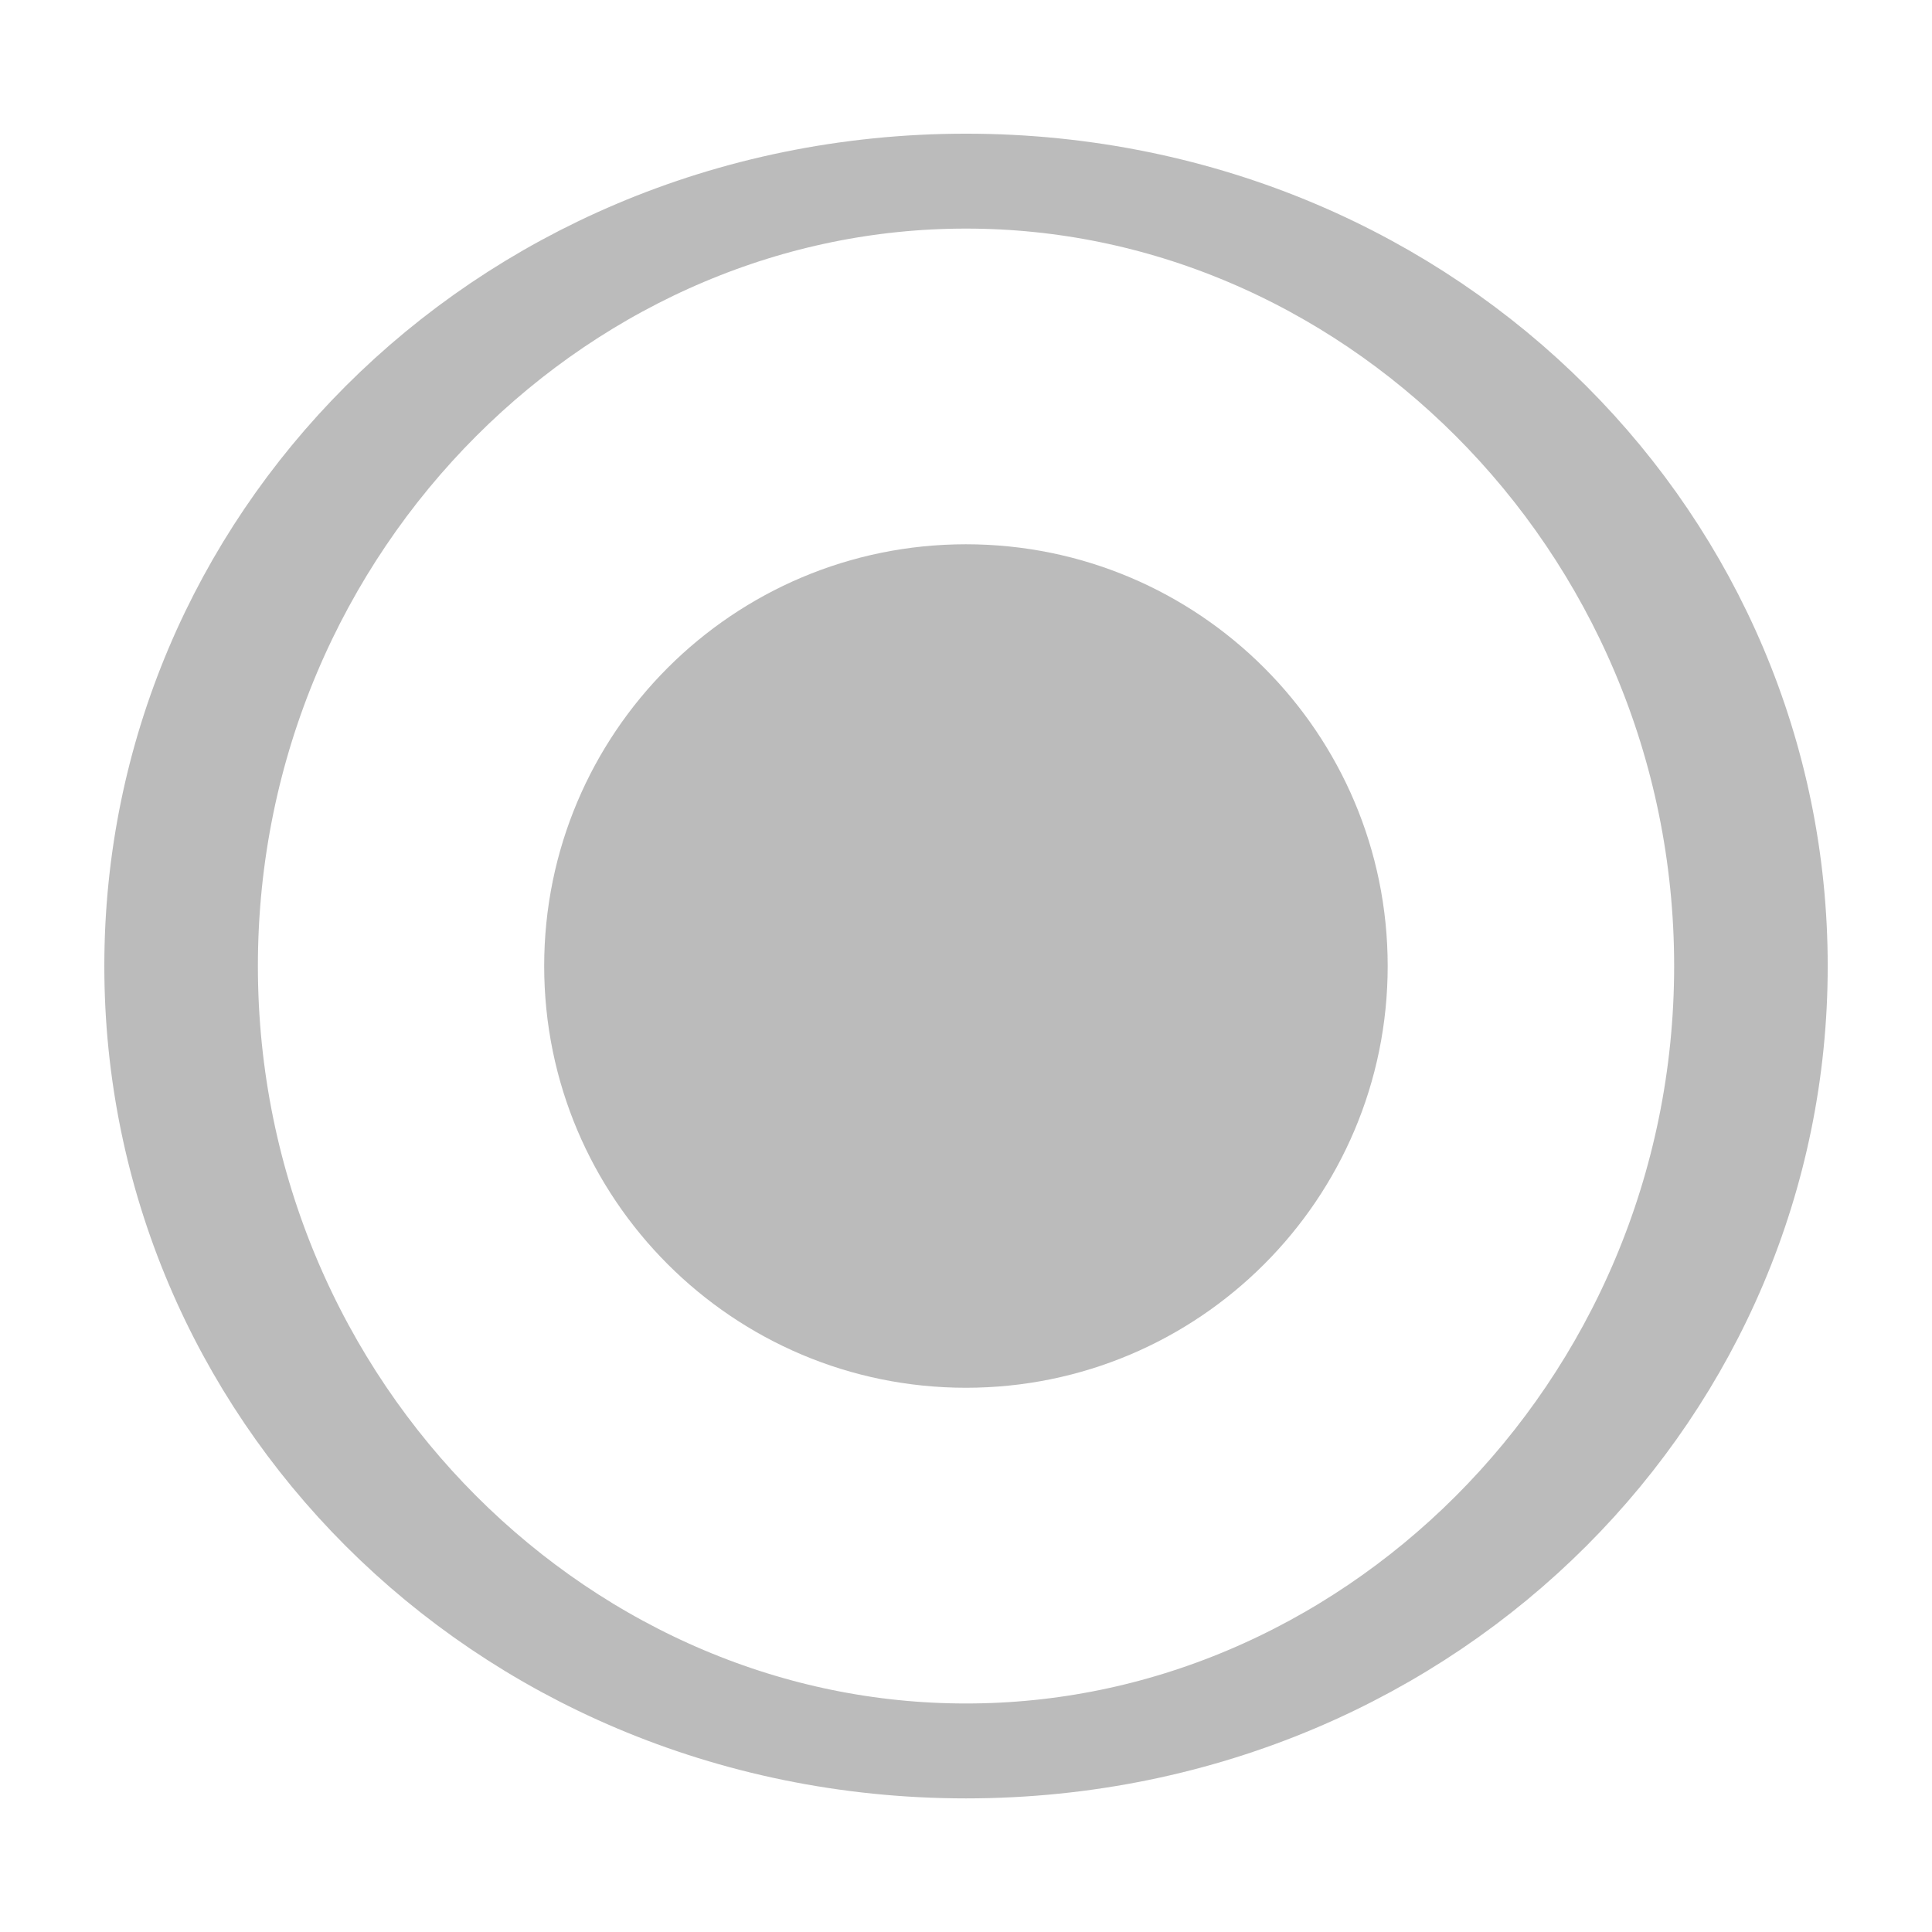
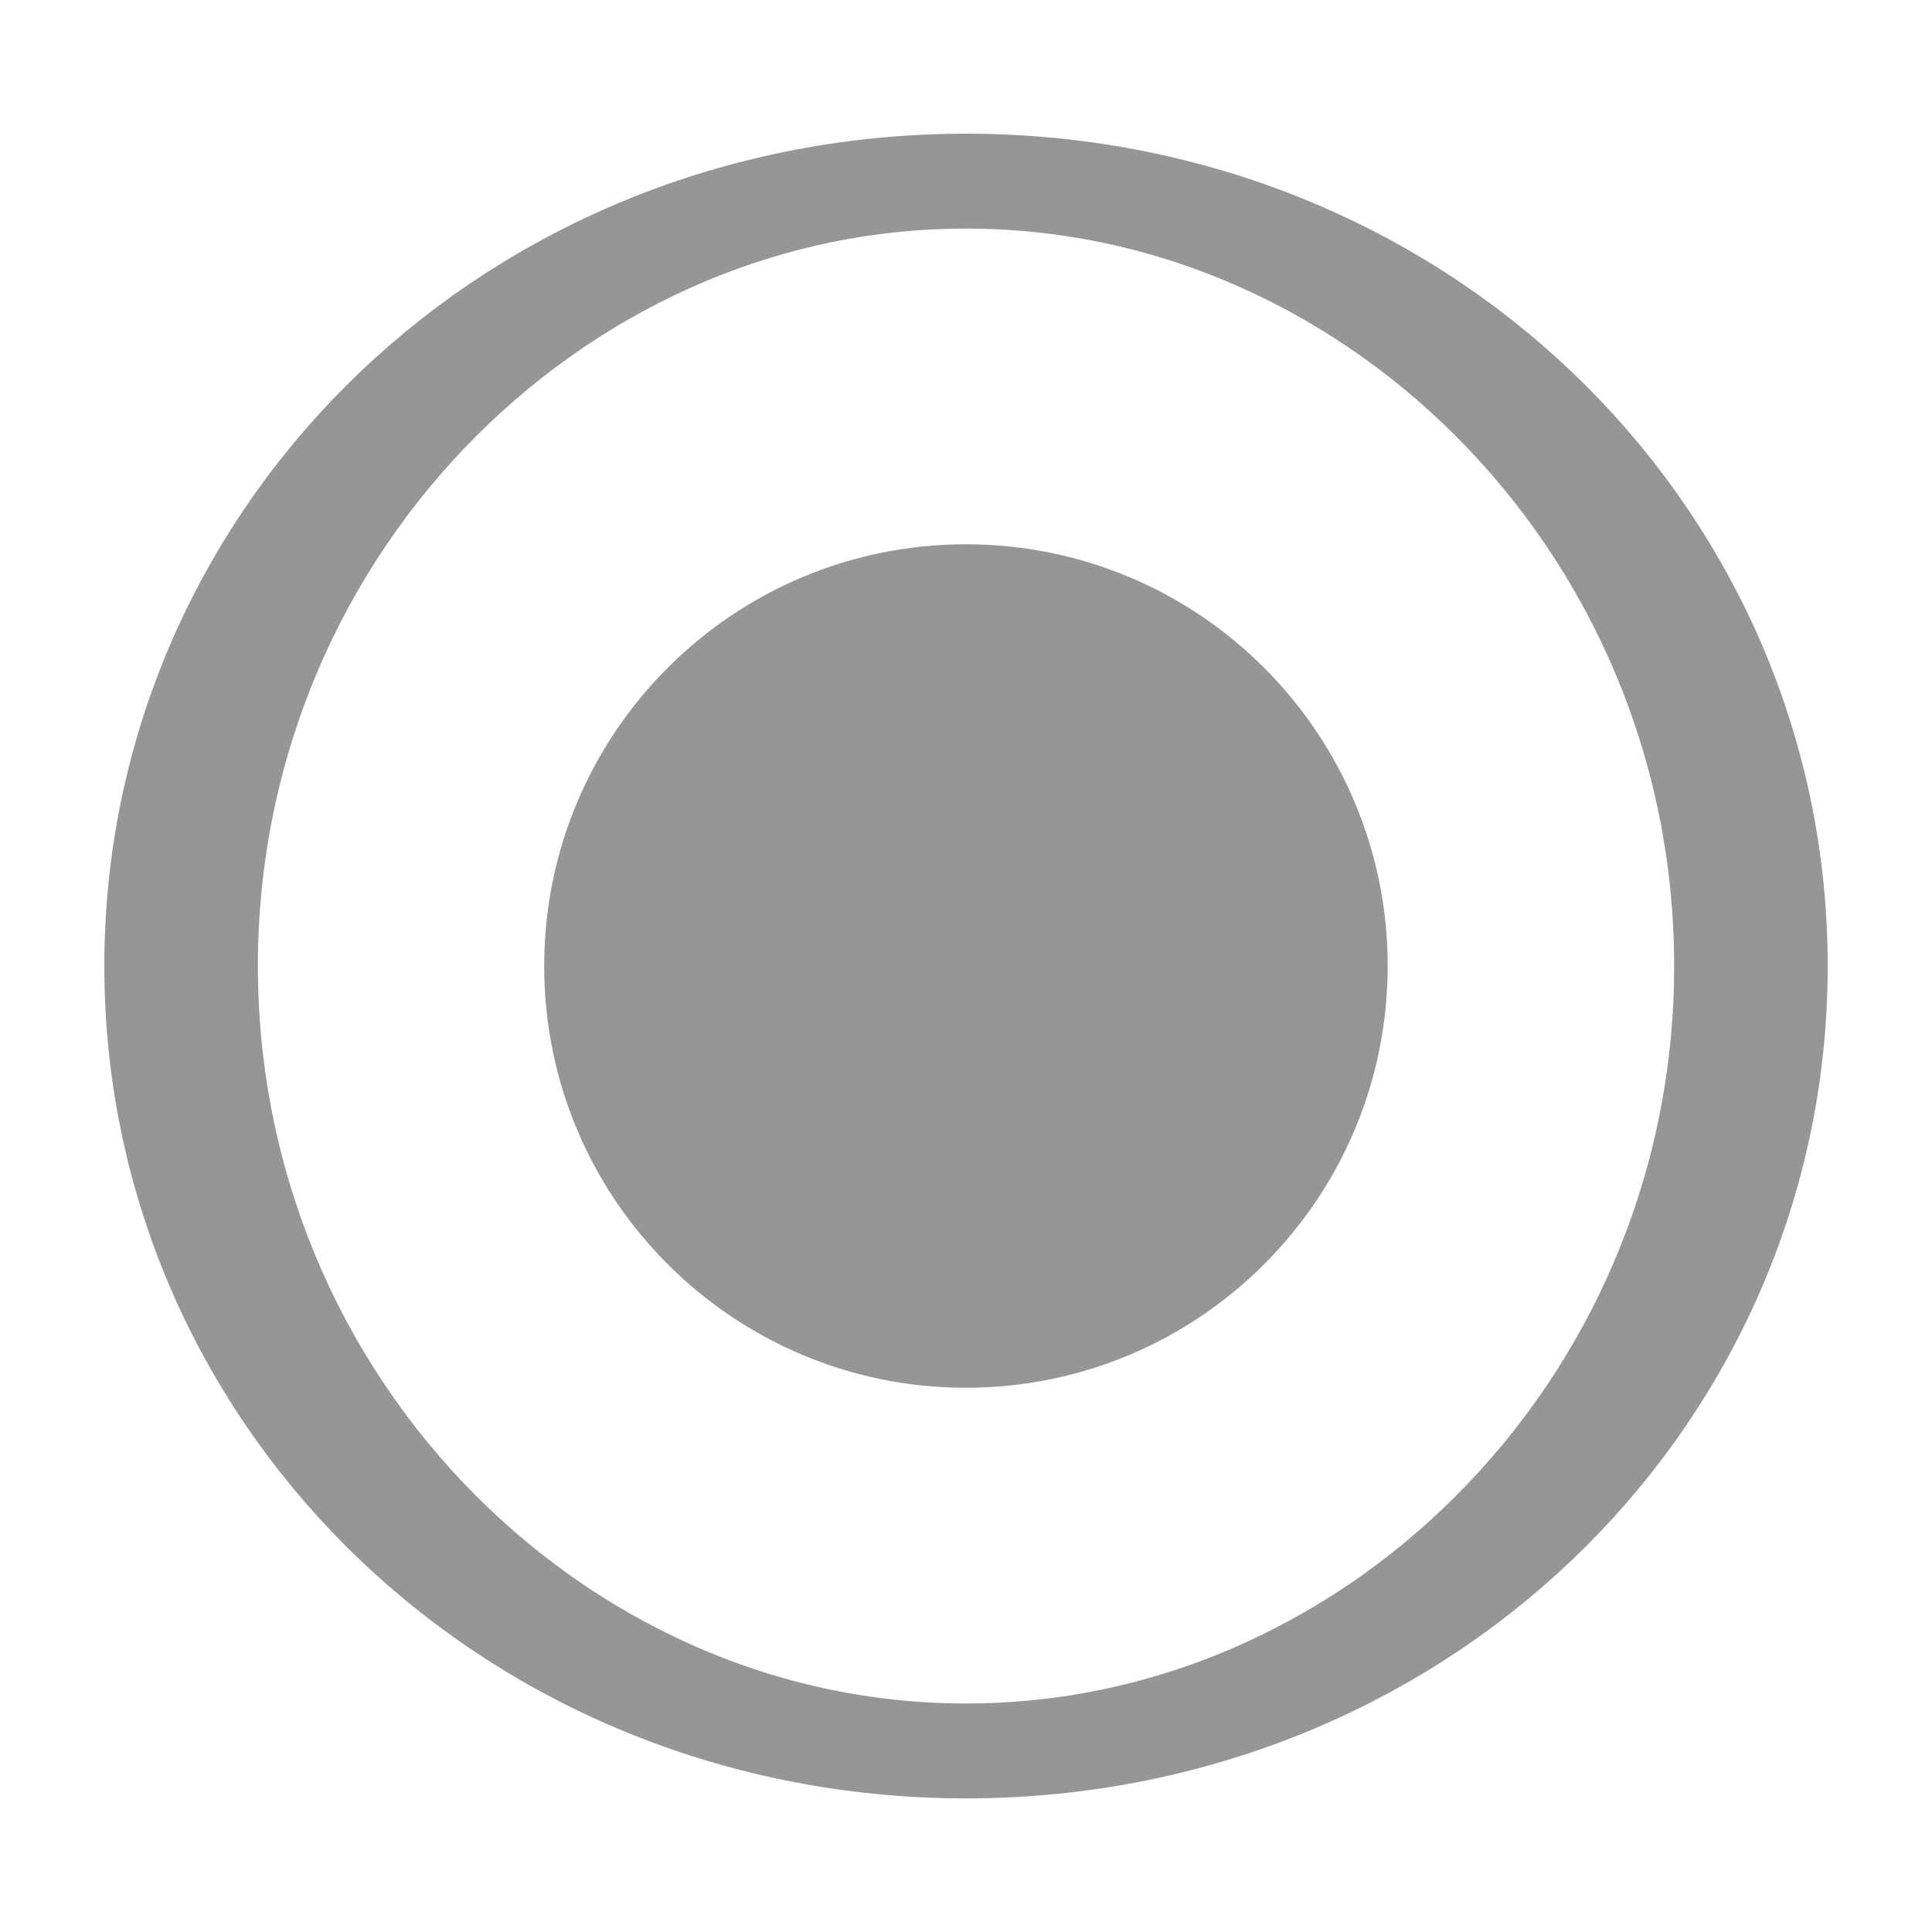
<svg xmlns="http://www.w3.org/2000/svg" xmlns:xlink="http://www.w3.org/1999/xlink" width="16" height="16" id="svg814" version="1.1">
  <defs id="defs816">
    <linearGradient xlink:href="#linearGradient10354-2" id="linearGradient8378" gradientUnits="userSpaceOnUse" gradientTransform="translate(-1609.993,-78.95843)" x1="1205.575" y1="-186.453" x2="1205.575" y2="-202.346" />
    <linearGradient id="linearGradient10354-2">
      <stop id="stop10356-2" offset="0" style="stop-color:#bcbfb8;stop-opacity:1" />
      <stop id="stop10358-2" offset="1" style="stop-color:#ffffff;stop-opacity:1" />
    </linearGradient>
    <linearGradient xlink:href="#linearGradient10332-5" id="linearGradient8380" gradientUnits="userSpaceOnUse" gradientTransform="matrix(0.8494121,0,0,0.8479429,-623.9841,-483.1639)" x1="260.925" y1="233.777" x2="260.925" y2="248.976" />
    <linearGradient id="linearGradient10332-5">
      <stop style="stop-color:#d3d7cf;stop-opacity:1" offset="0" id="stop10334-5" />
      <stop style="stop-color:#8f9985;stop-opacity:1" offset="1" id="stop10336-29" />
    </linearGradient>
    <linearGradient xlink:href="#linearGradient11577-0-5-0-2" id="linearGradient8358" gradientUnits="userSpaceOnUse" x1="662.534" y1="249.291" x2="662.534" y2="262.5" />
    <linearGradient id="linearGradient11577-0-5-0-2">
      <stop id="stop11579-5-6-7-4" offset="0" style="stop-color:#d3d7cf;stop-opacity:1;" />
      <stop id="stop11581-8-0-0-9" offset="1" style="stop-color:#ffffff;stop-opacity:1" />
    </linearGradient>
    <linearGradient xlink:href="#linearGradient12415-4-1-5" id="linearGradient8360" gradientUnits="userSpaceOnUse" x1="664.27" y1="261.448" x2="664.27" y2="248.054" />
    <linearGradient id="linearGradient12415-4-1-5">
      <stop id="stop12417-2-8-0" offset="0" style="stop-color:#d3d7cf;stop-opacity:1;" />
      <stop id="stop12419-5-0-9" offset="1" style="stop-color:#8f9985;stop-opacity:1" />
    </linearGradient>
    <linearGradient id="linearGradient11553-0-7-9">
      <stop id="stop11555-5-9-8" offset="0" style="stop-color:#ffffff;stop-opacity:1;" />
      <stop id="stop11557-1-9-0" offset="1" style="stop-color:#ffffff;stop-opacity:0;" />
    </linearGradient>
    <radialGradient xlink:href="#linearGradient12405-7" id="radialGradient8368" gradientUnits="userSpaceOnUse" gradientTransform="matrix(1.468554,0,0,2.282094,-309.6513,-324.3594)" cx="660.866" cy="251.413" fx="660.866" fy="251.413" r="5.029" />
    <linearGradient id="linearGradient12405-7">
      <stop id="stop12407-9" offset="0" style="stop-color:#000000;stop-opacity:1;" />
      <stop id="stop12409-7" offset="1" style="stop-color:#000000;stop-opacity:0;" />
    </linearGradient>
    <radialGradient xlink:href="#linearGradient12692-5-0" id="radialGradient8370" gradientUnits="userSpaceOnUse" gradientTransform="matrix(2.414389,0,0,1.72137,-937.7666,-194.0944)" cx="663.019" cy="269.828" fx="663.019" fy="269.828" r="2.386" />
    <linearGradient id="linearGradient12692-5-0">
      <stop id="stop12694-4-1" offset="0" style="stop-color:#ffffff;stop-opacity:1;" />
      <stop id="stop12696-5-2" offset="1" style="stop-color:#ffffff;stop-opacity:0;" />
    </linearGradient>
    <linearGradient xlink:href="#linearGradient12415-4-1-5-2" id="linearGradient8392" gradientUnits="userSpaceOnUse" x1="664.27" y1="261.448" x2="664.27" y2="248.054" />
    <linearGradient id="linearGradient12415-4-1-5-2">
      <stop id="stop12417-2-8-0-7" offset="0" style="stop-color:#d3d7cf;stop-opacity:1;" />
      <stop id="stop12419-5-0-9-3" offset="1" style="stop-color:#8f9985;stop-opacity:1" />
    </linearGradient>
  </defs>
  <g id="layer1" transform="translate(0,-1036.362)">
    <g transform="translate(-1031,770.3622)" id="g6305" style="display:inline;enable-background:new">
-       <path transform="matrix(1.441944,0,0,0.8911697,85.92131,46.69219)" d="m 665.476,255.067 c 0,4.028 -2.018,7.294 -4.508,7.294 -2.49,0 -4.508,-3.266 -4.508,-7.294 0,-4.028 2.018,-7.294 4.508,-7.294 2.49,0 4.508,3.266 4.508,7.294 z" id="path16919" style="opacity:0.5;color:#000000;fill:none;stroke:#787878;stroke-width:0.882;stroke-linecap:square;stroke-linejoin:round;stroke-miterlimit:4;stroke-opacity:1;stroke-dasharray:none;stroke-dashoffset:100;marker:none;visibility:visible;display:inline;overflow:visible;enable-background:new" />
-       <path style="opacity:0.5;color:#000000;fill:#787878;fill-opacity:1;fill-rule:nonzero;stroke:none;stroke-width:1.642;marker:none;visibility:visible;display:inline;overflow:visible;enable-background:accumulate" id="path16921" d="m 665.476,255.067 a 4.508,7.294 0 1 1 -9.016,0 4.508,7.294 0 1 1 9.016,0 z" transform="matrix(0.7747941,0,0,0.4788488,526.8854,151.8615)" />
+       <path transform="matrix(1.441944,0,0,0.8911697,85.92131,46.69219)" d="m 665.476,255.067 a 4.508,7.294 0 0 1 -4.508,7.294 4.508,7.294 0 0 1 -4.508,-7.294 4.508,7.294 0 0 1 4.508,-7.294 4.508,7.294 0 0 1 4.508,7.294 z" id="path16919" style="opacity:0.5;color:#000000;fill:none;stroke:#2e2e2e;stroke-width:0.882;stroke-linecap:square;stroke-linejoin:round;stroke-miterlimit:4;stroke-opacity:1;stroke-dasharray:none;stroke-dashoffset:100;marker:none;visibility:visible;display:inline;overflow:visible;enable-background:new" />
+       <path style="opacity:0.5;color:#000000;fill:#2e2e2e;fill-opacity:1;fill-rule:nonzero;stroke:none;stroke-width:1.642;marker:none;visibility:visible;display:inline;overflow:visible;enable-background:accumulate" id="path16921" d="m 665.476,255.067 a 4.508,7.294 0 0 1 -4.508,7.294 4.508,7.294 0 0 1 -4.508,-7.294 4.508,7.294 0 0 1 4.508,-7.294 4.508,7.294 0 0 1 4.508,7.294 z" transform="matrix(0.7747941,0,0,0.4788488,526.8854,151.8615)" />
    </g>
  </g>
</svg>
